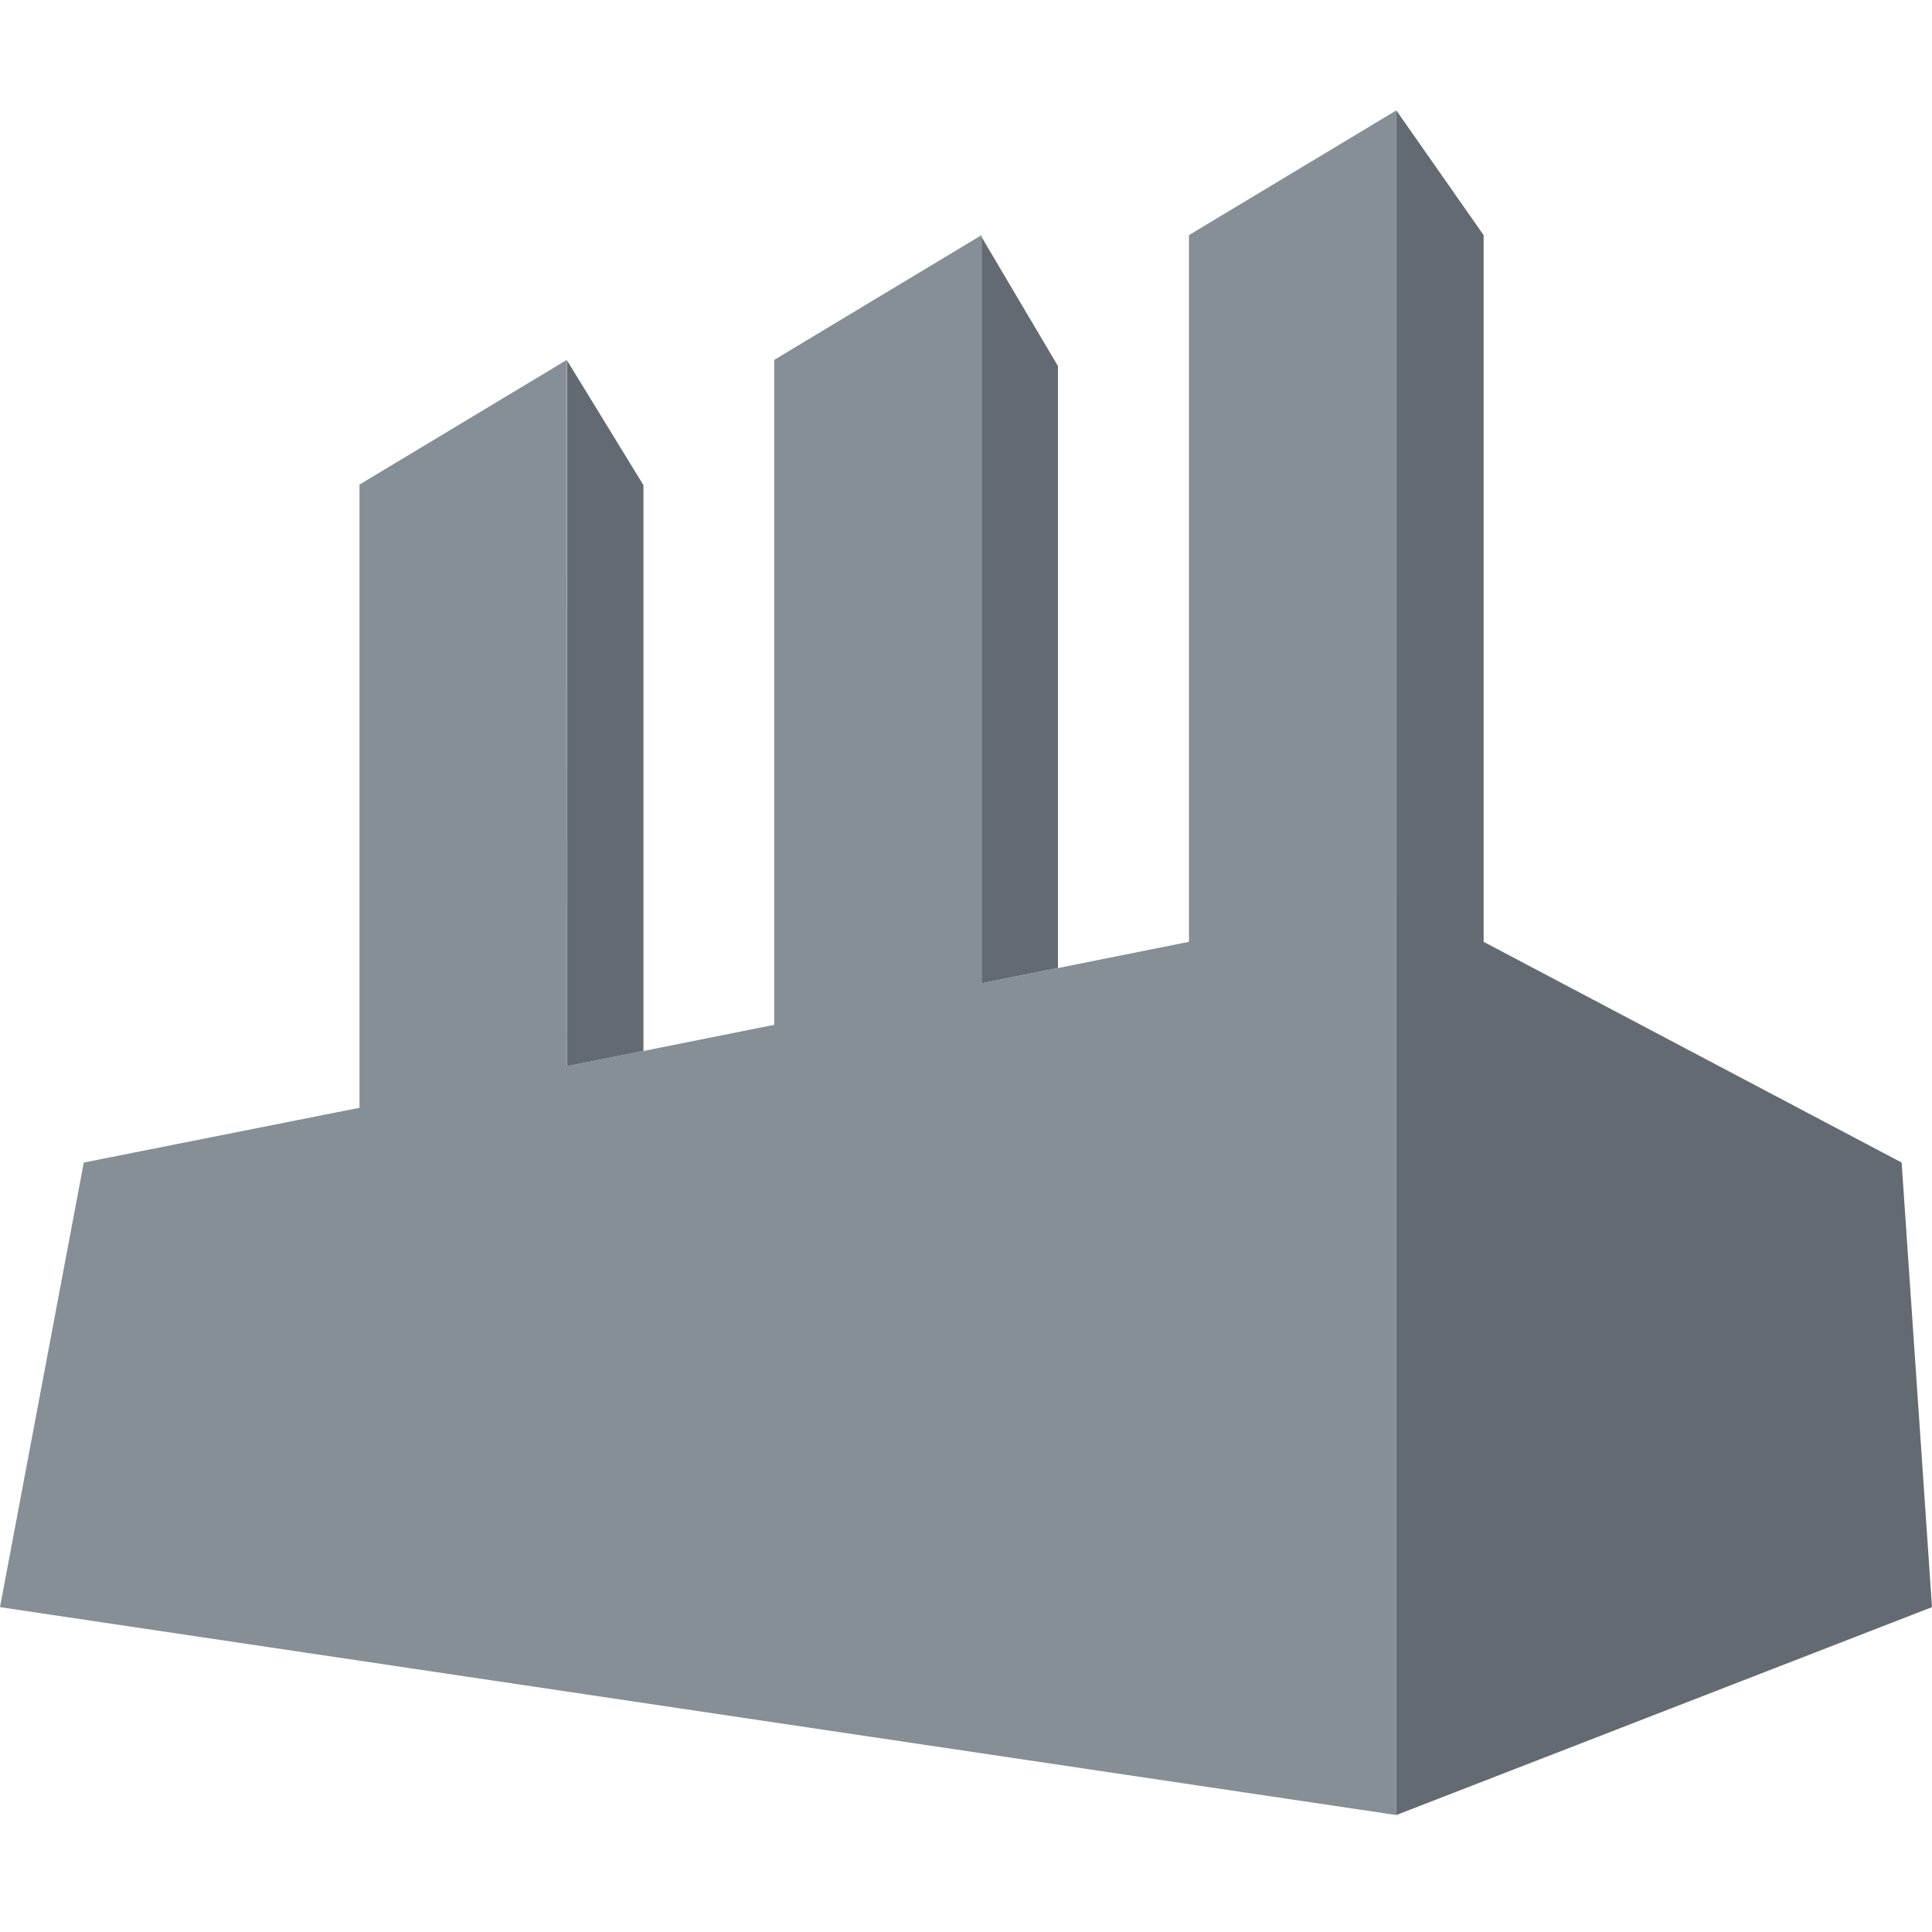
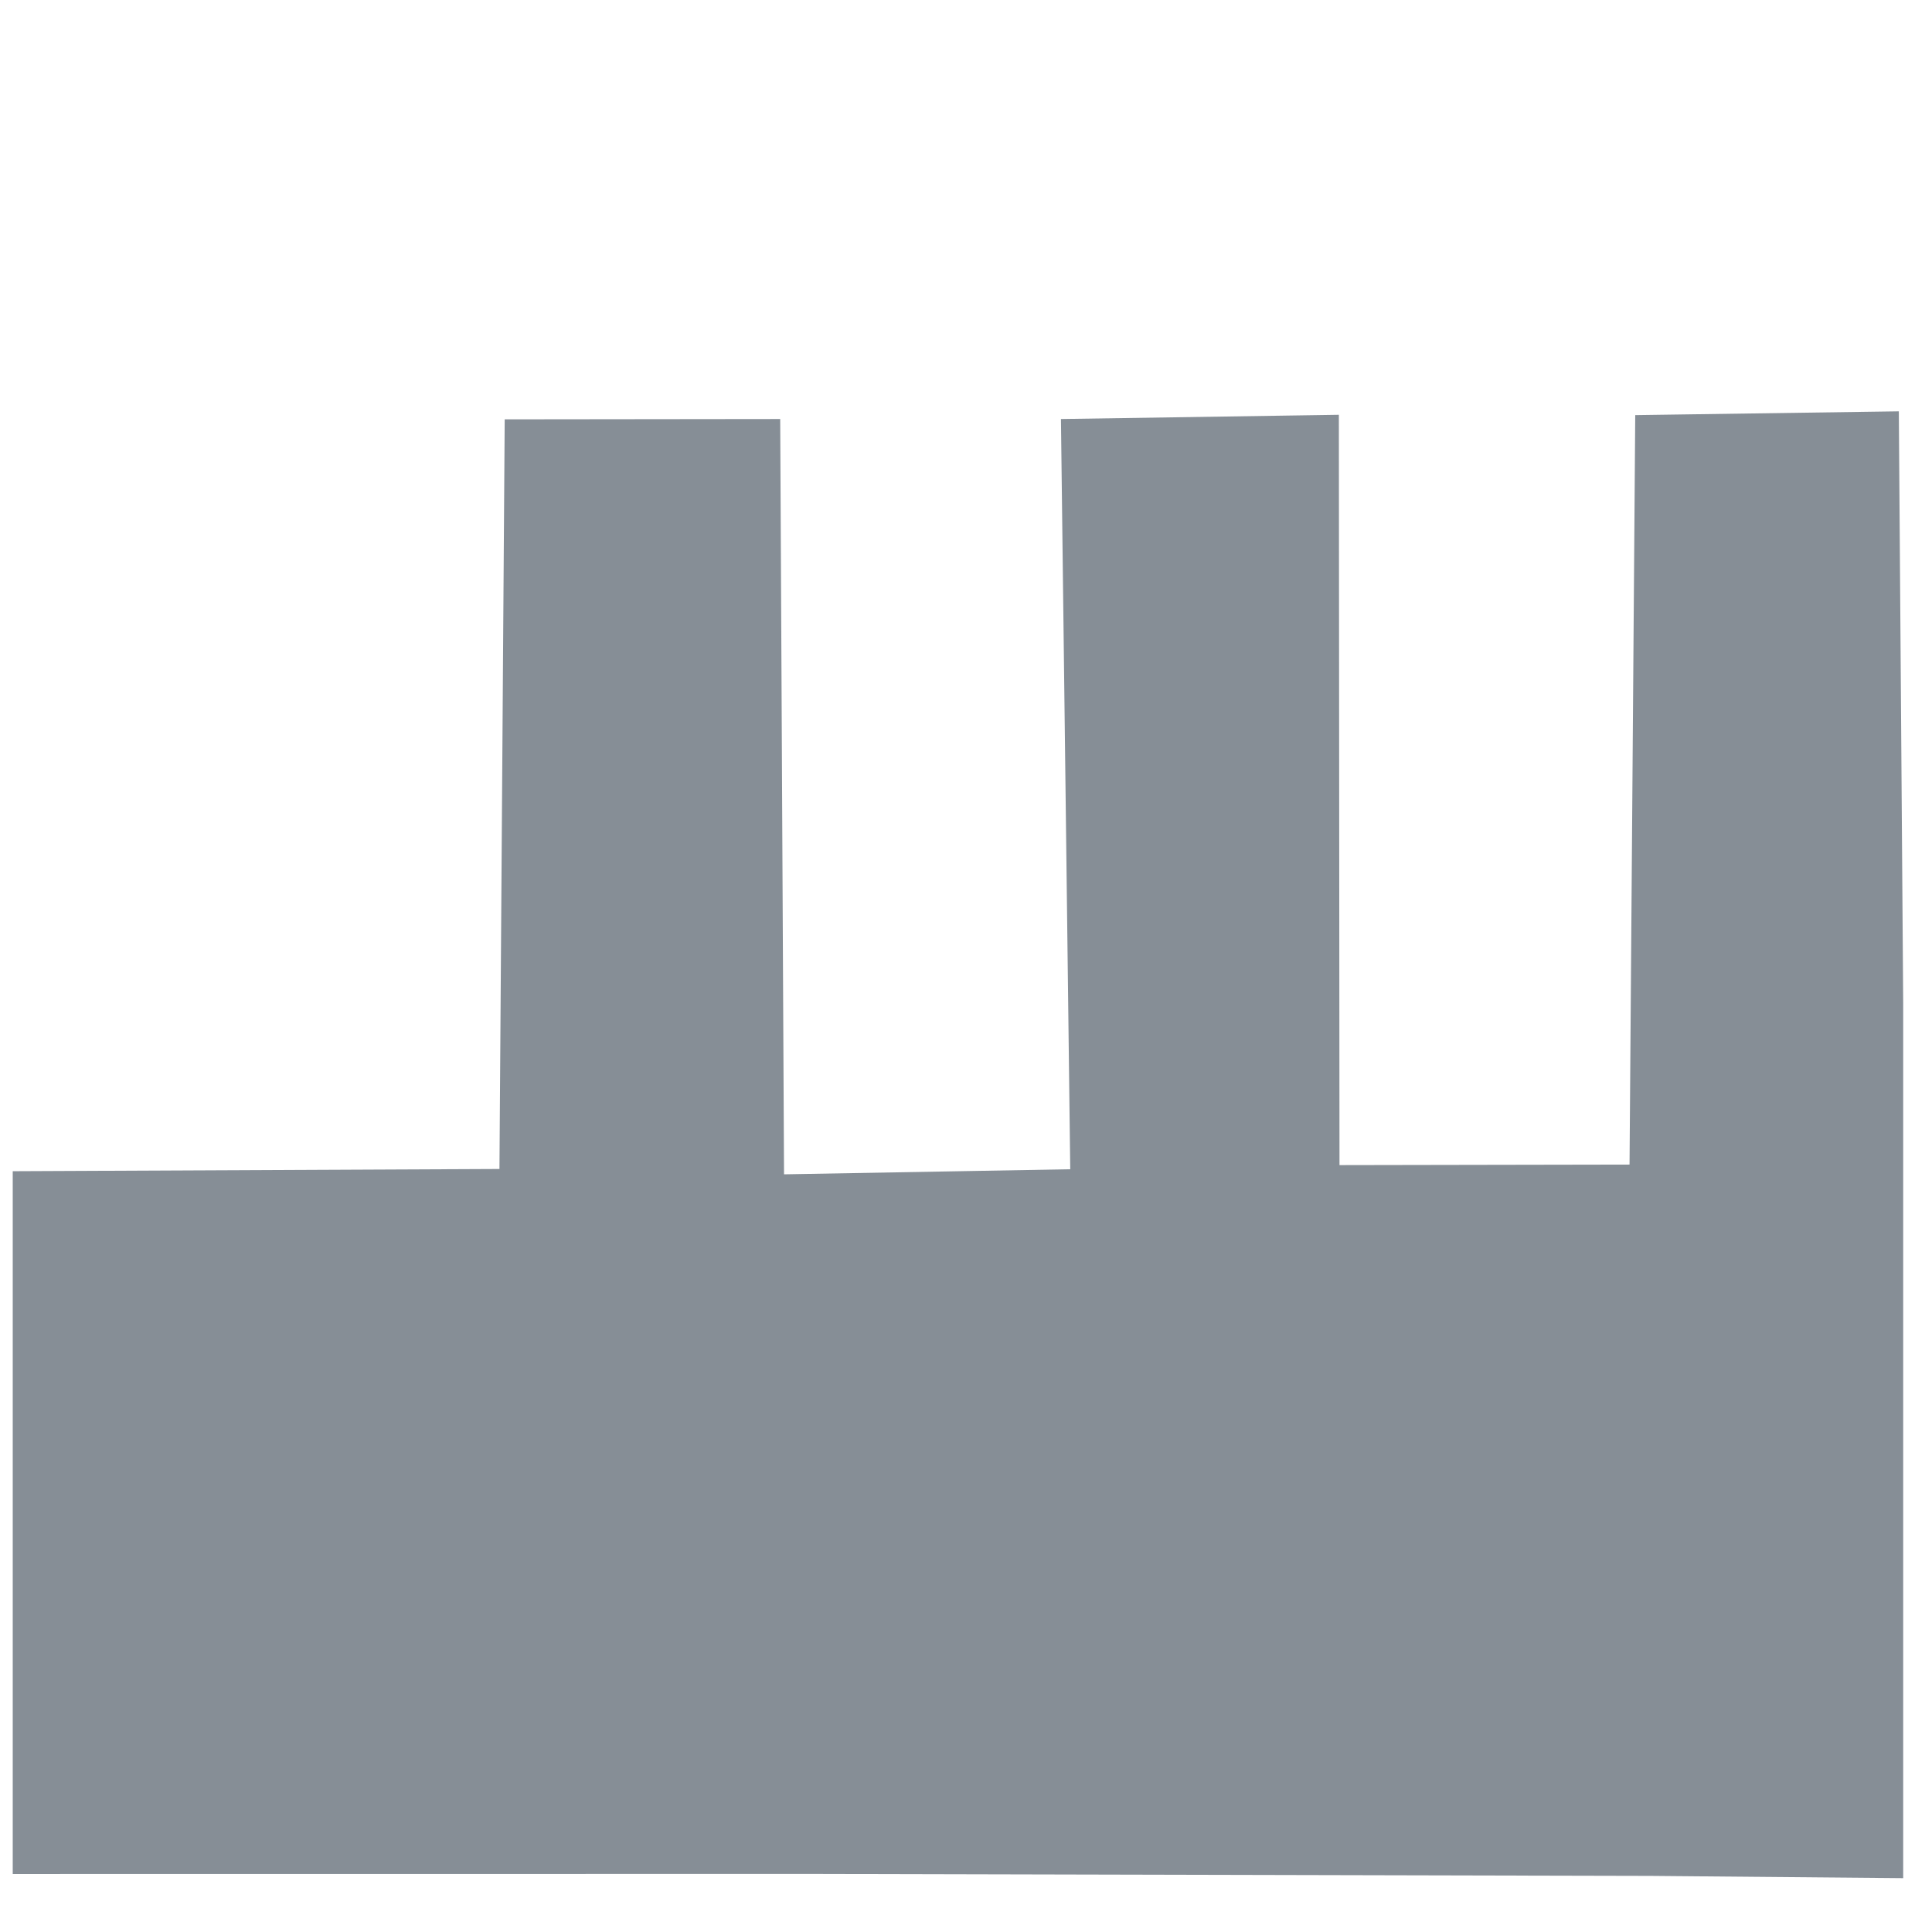
- <svg xmlns="http://www.w3.org/2000/svg" viewBox="0 0 512 512">
-   <path fill="#636a72" d="M 370.037 29.258 L 370.037 238.602 L 370.037 249.619 L 370.037 481 L 512 425.908 L 503.951 308.086 L 393.174 249.594 L 393.174 62.311 L 370.037 29.258 z M 260.131 62.816 L 260.131 260.59 L 280.377 256.537 L 280.377 97.018 L 260.131 62.816 z M 150.275 95.52 L 150.225 282.58 L 170.521 278.516 L 170.521 128.574 L 150.275 95.52 z " />
-   <path d="m 370.037,29.258 -54.953,33.053 V 249.595 l -20.246,4.053 -26.029,5.207 -8.678,1.736 V 62.311 L 205.177,95.368 V 271.587 l -23.139,4.627 -26.029,5.207 -5.785,1.16 V 95.368 L 95.27,128.42 V 293.574 L 22.205,308.087 1.1313e-4,425.91 156.009,449.139 l 164.677,24.518 49.352,7.346 V 317.958 249.62 238.605 Z" fill="#868e96" />
+ <svg xmlns="http://www.w3.org/2000/svg" width="368.64pt" height="368.64pt" viewBox="0 0 368.64 368.64">
+   <defs />
+   <path id="shape0" transform="matrix(0.72 0 0 0.72 2.429369 78.48483)" fill="#868e96" stroke-opacity="0" stroke="#000000" stroke-width="0" stroke-linecap="square" stroke-linejoin="bevel" d="M499.834 0L429.98 1.005L428.47 199.62L351.605 199.76L351.438 0.916L277.788 2.04L280.251 200.853L204.403 202.201L203.387 2.04L130.376 2.123L128.986 200.785L0 201.376L9.59233e-14 387.628L212.235 387.607L434.173 388.126L500.991 388.724L500.991 225.236L500.991 156.712Z" />
</svg>
